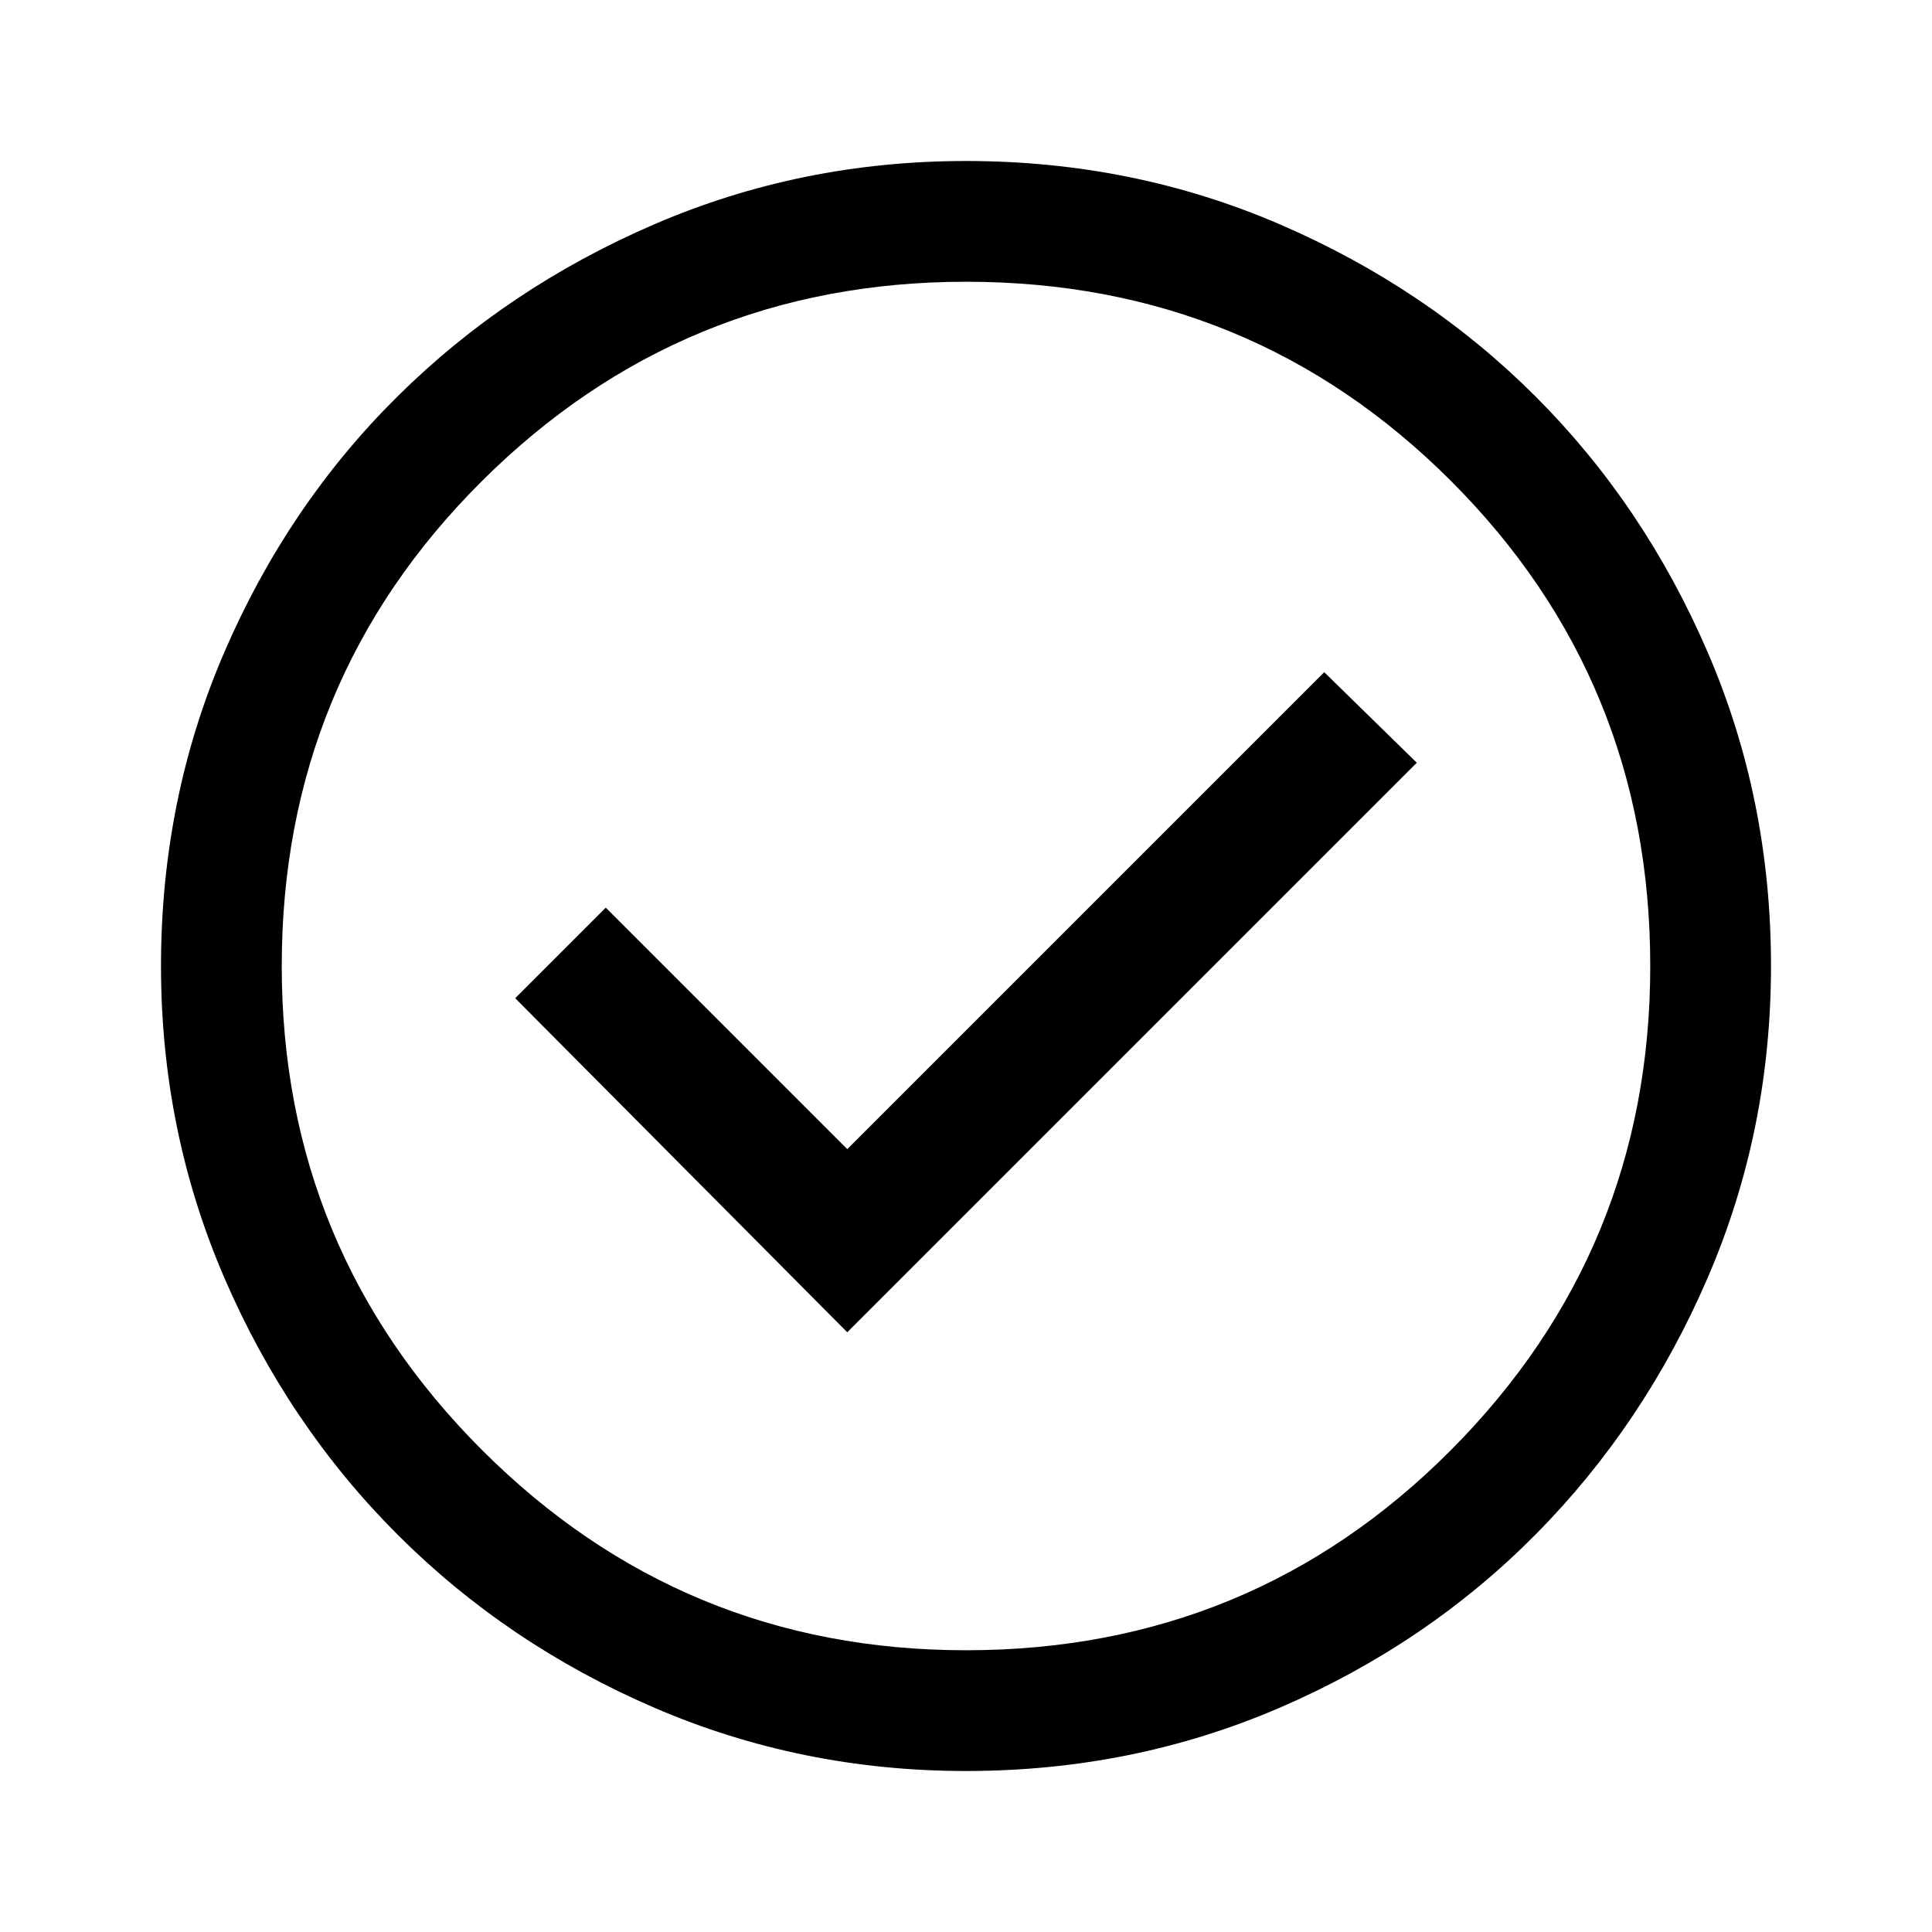
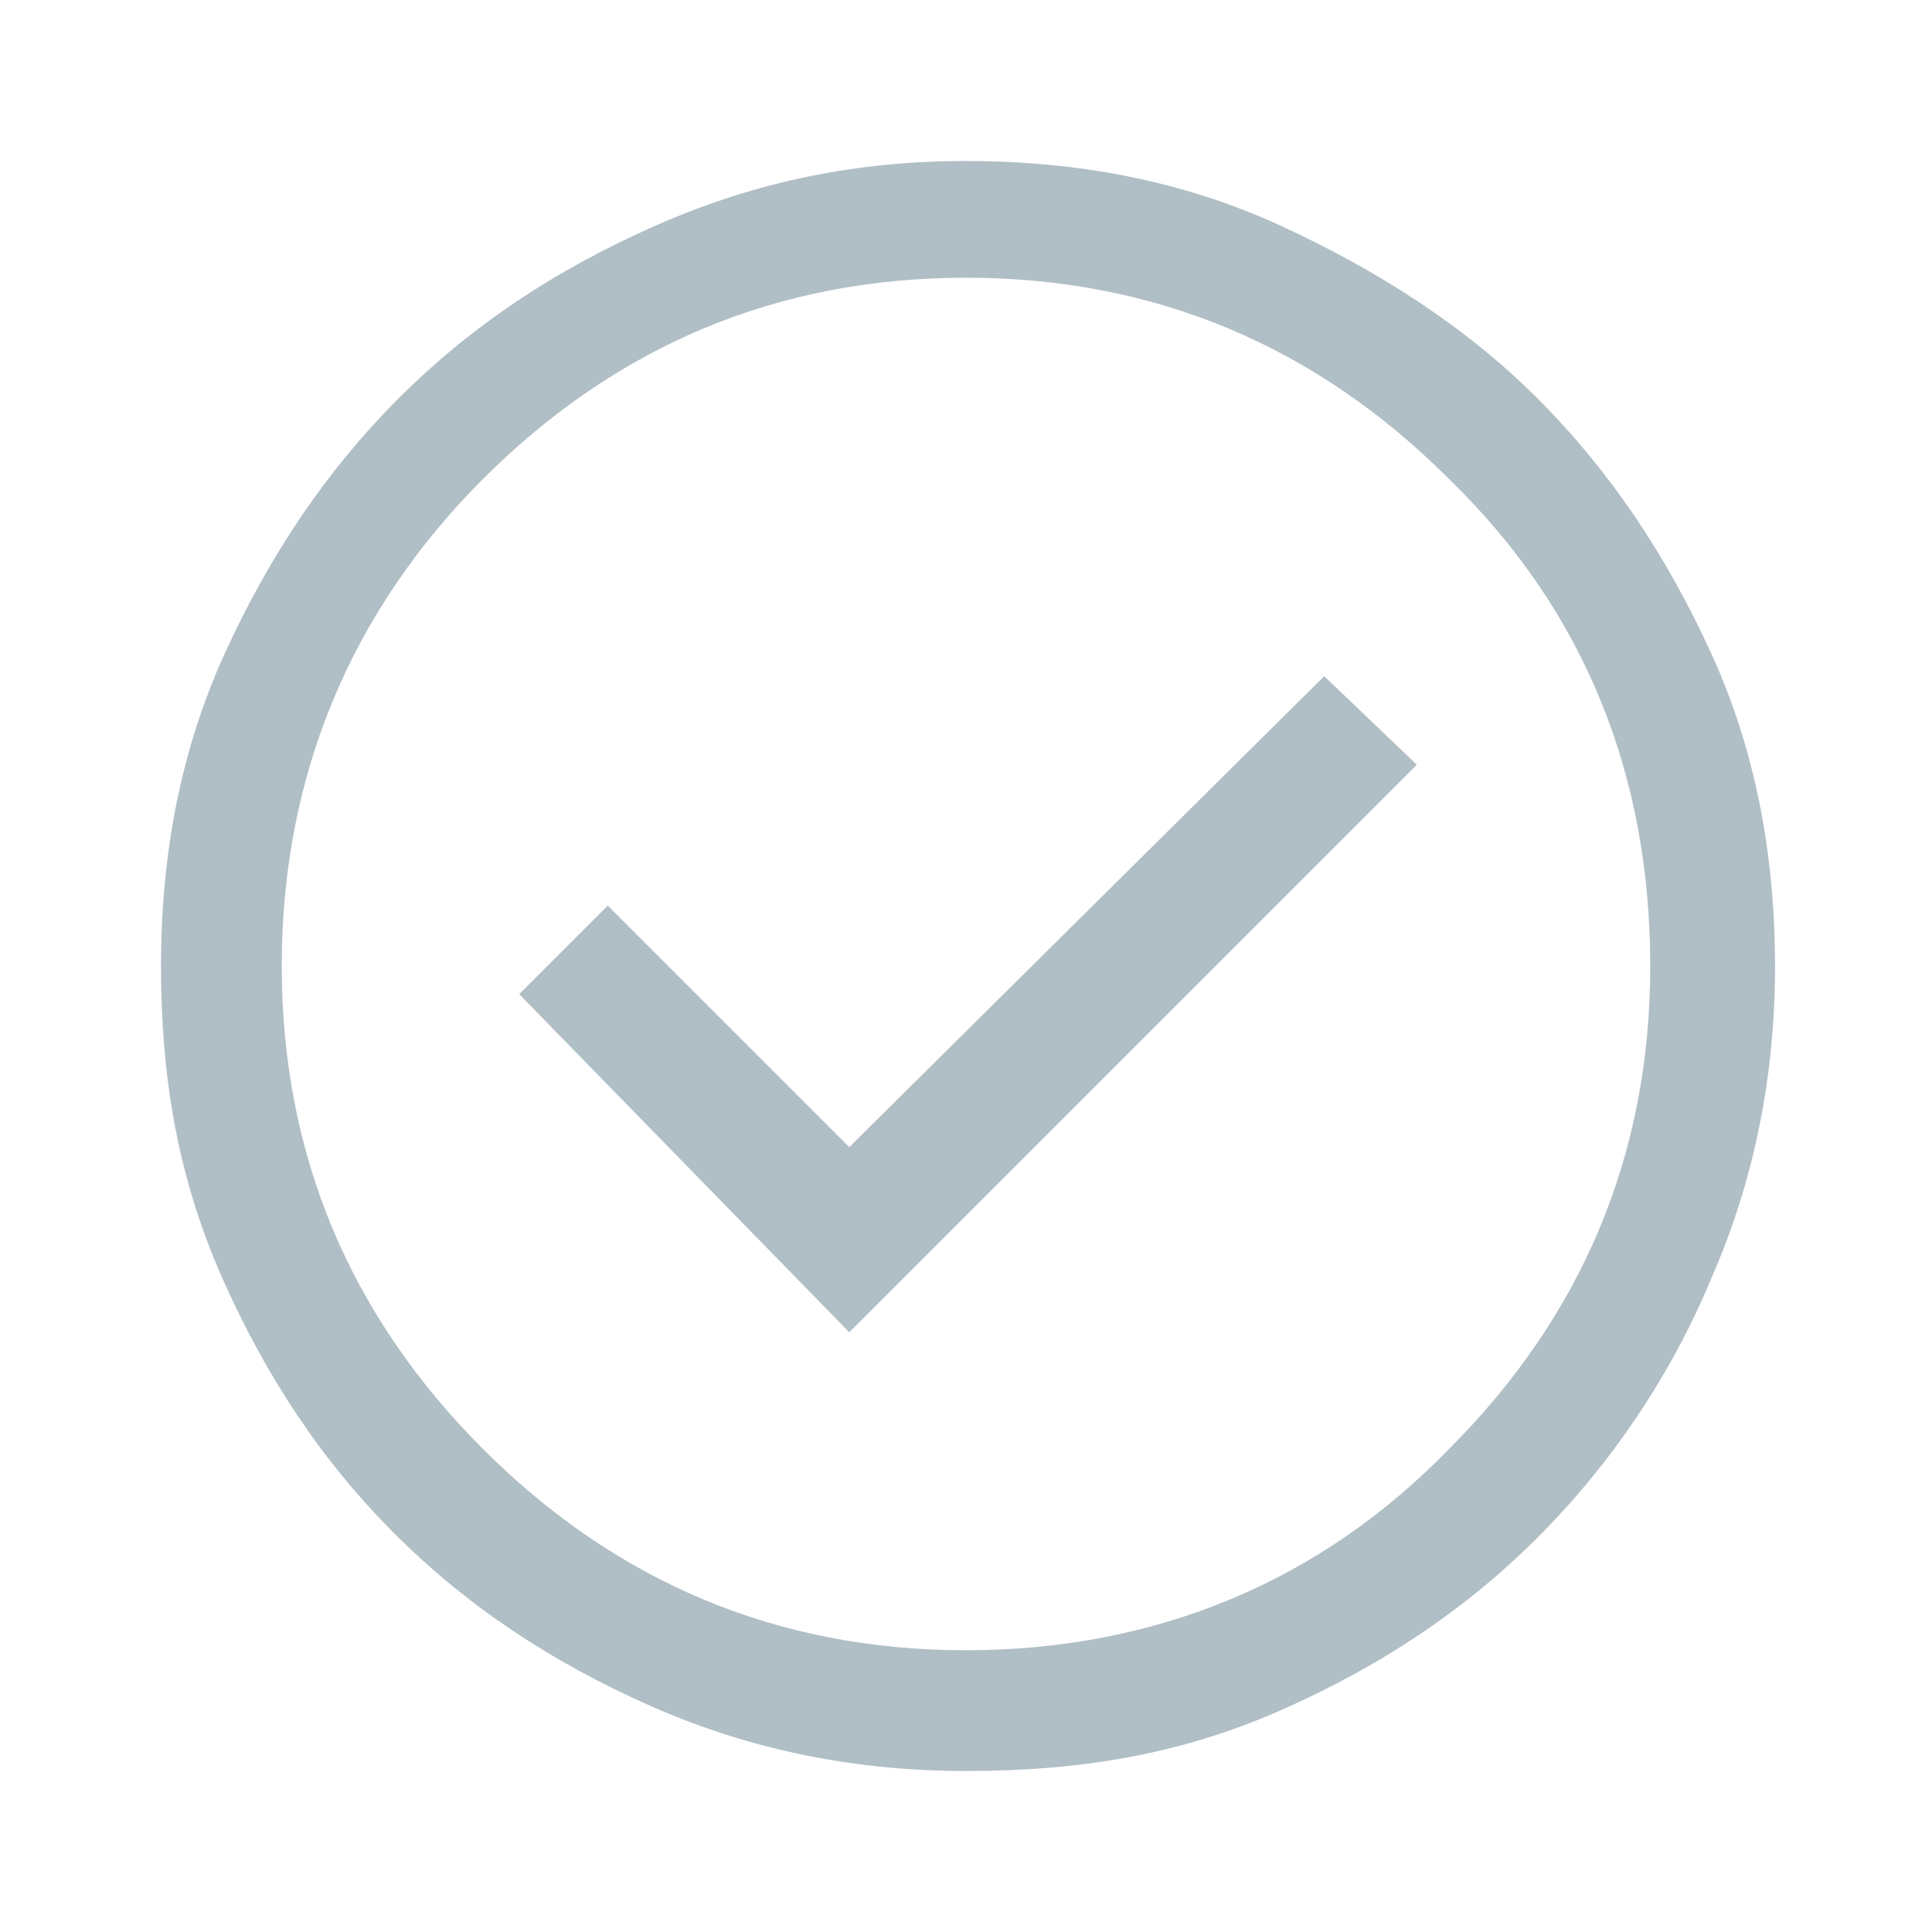
- <svg xmlns="http://www.w3.org/2000/svg" height="48" viewBox="0 -960 960 960" width="48">
-   <path d="m421-298 283-283-46-45-237 237-120-120-45 45 165 166Zm59 218q-82 0-155-31.5t-127.5-86Q143-252 111.5-325T80-480q0-83 31.5-156t86-127Q252-817 325-848.5T480-880q83 0 156 31.5T763-763q54 54 85.5 127T880-480q0 82-31.5 155T763-197.5q-54 54.5-127 86T480-80Zm0-60q142 0 241-99.5T820-480q0-142-99-241t-241-99q-141 0-240.5 99T140-480q0 141 99.5 240.5T480-140Zm0-340Z" />
+ <svg xmlns="http://www.w3.org/2000/svg" version="1.1" id="Layer_1" x="0px" y="0px" viewBox="0 0 48 48" style="enable-background:new 0 0 48 48;" xml:space="preserve">
+   <style type="text/css">
+ 	.st0{fill:#B0BEC5;}
+ </style>
+   <path class="st0" d="M21.1,33.1l14.1-14.1l-2.3-2.2L21.1,28.5l-6-6l-2.2,2.2L21.1,33.1z M24,44c-2.7,0-5.3-0.5-7.8-1.6  s-4.6-2.5-6.4-4.3s-3.2-3.9-4.3-6.4S4,26.7,4,24c0-2.8,0.5-5.4,1.6-7.8s2.5-4.5,4.3-6.3s3.9-3.2,6.4-4.3S21.3,4,24,4  c2.8,0,5.4,0.5,7.8,1.6s4.6,2.5,6.4,4.3s3.2,3.9,4.3,6.3c1.1,2.4,1.6,5,1.6,7.8c0,2.7-0.5,5.3-1.6,7.8c-1,2.4-2.5,4.6-4.3,6.4  s-3.9,3.2-6.4,4.3S26.8,44,24,44z M24,41c4.7,0,8.8-1.7,12-5c3.3-3.3,5-7.3,5-12c0-4.7-1.6-8.8-5-12.1c-3.3-3.3-7.3-5-12-5  c-4.7,0-8.7,1.7-12,5S7,19.3,7,24c0,4.7,1.7,8.7,5,12C15.3,39.3,19.3,41,24,41z" />
</svg>
